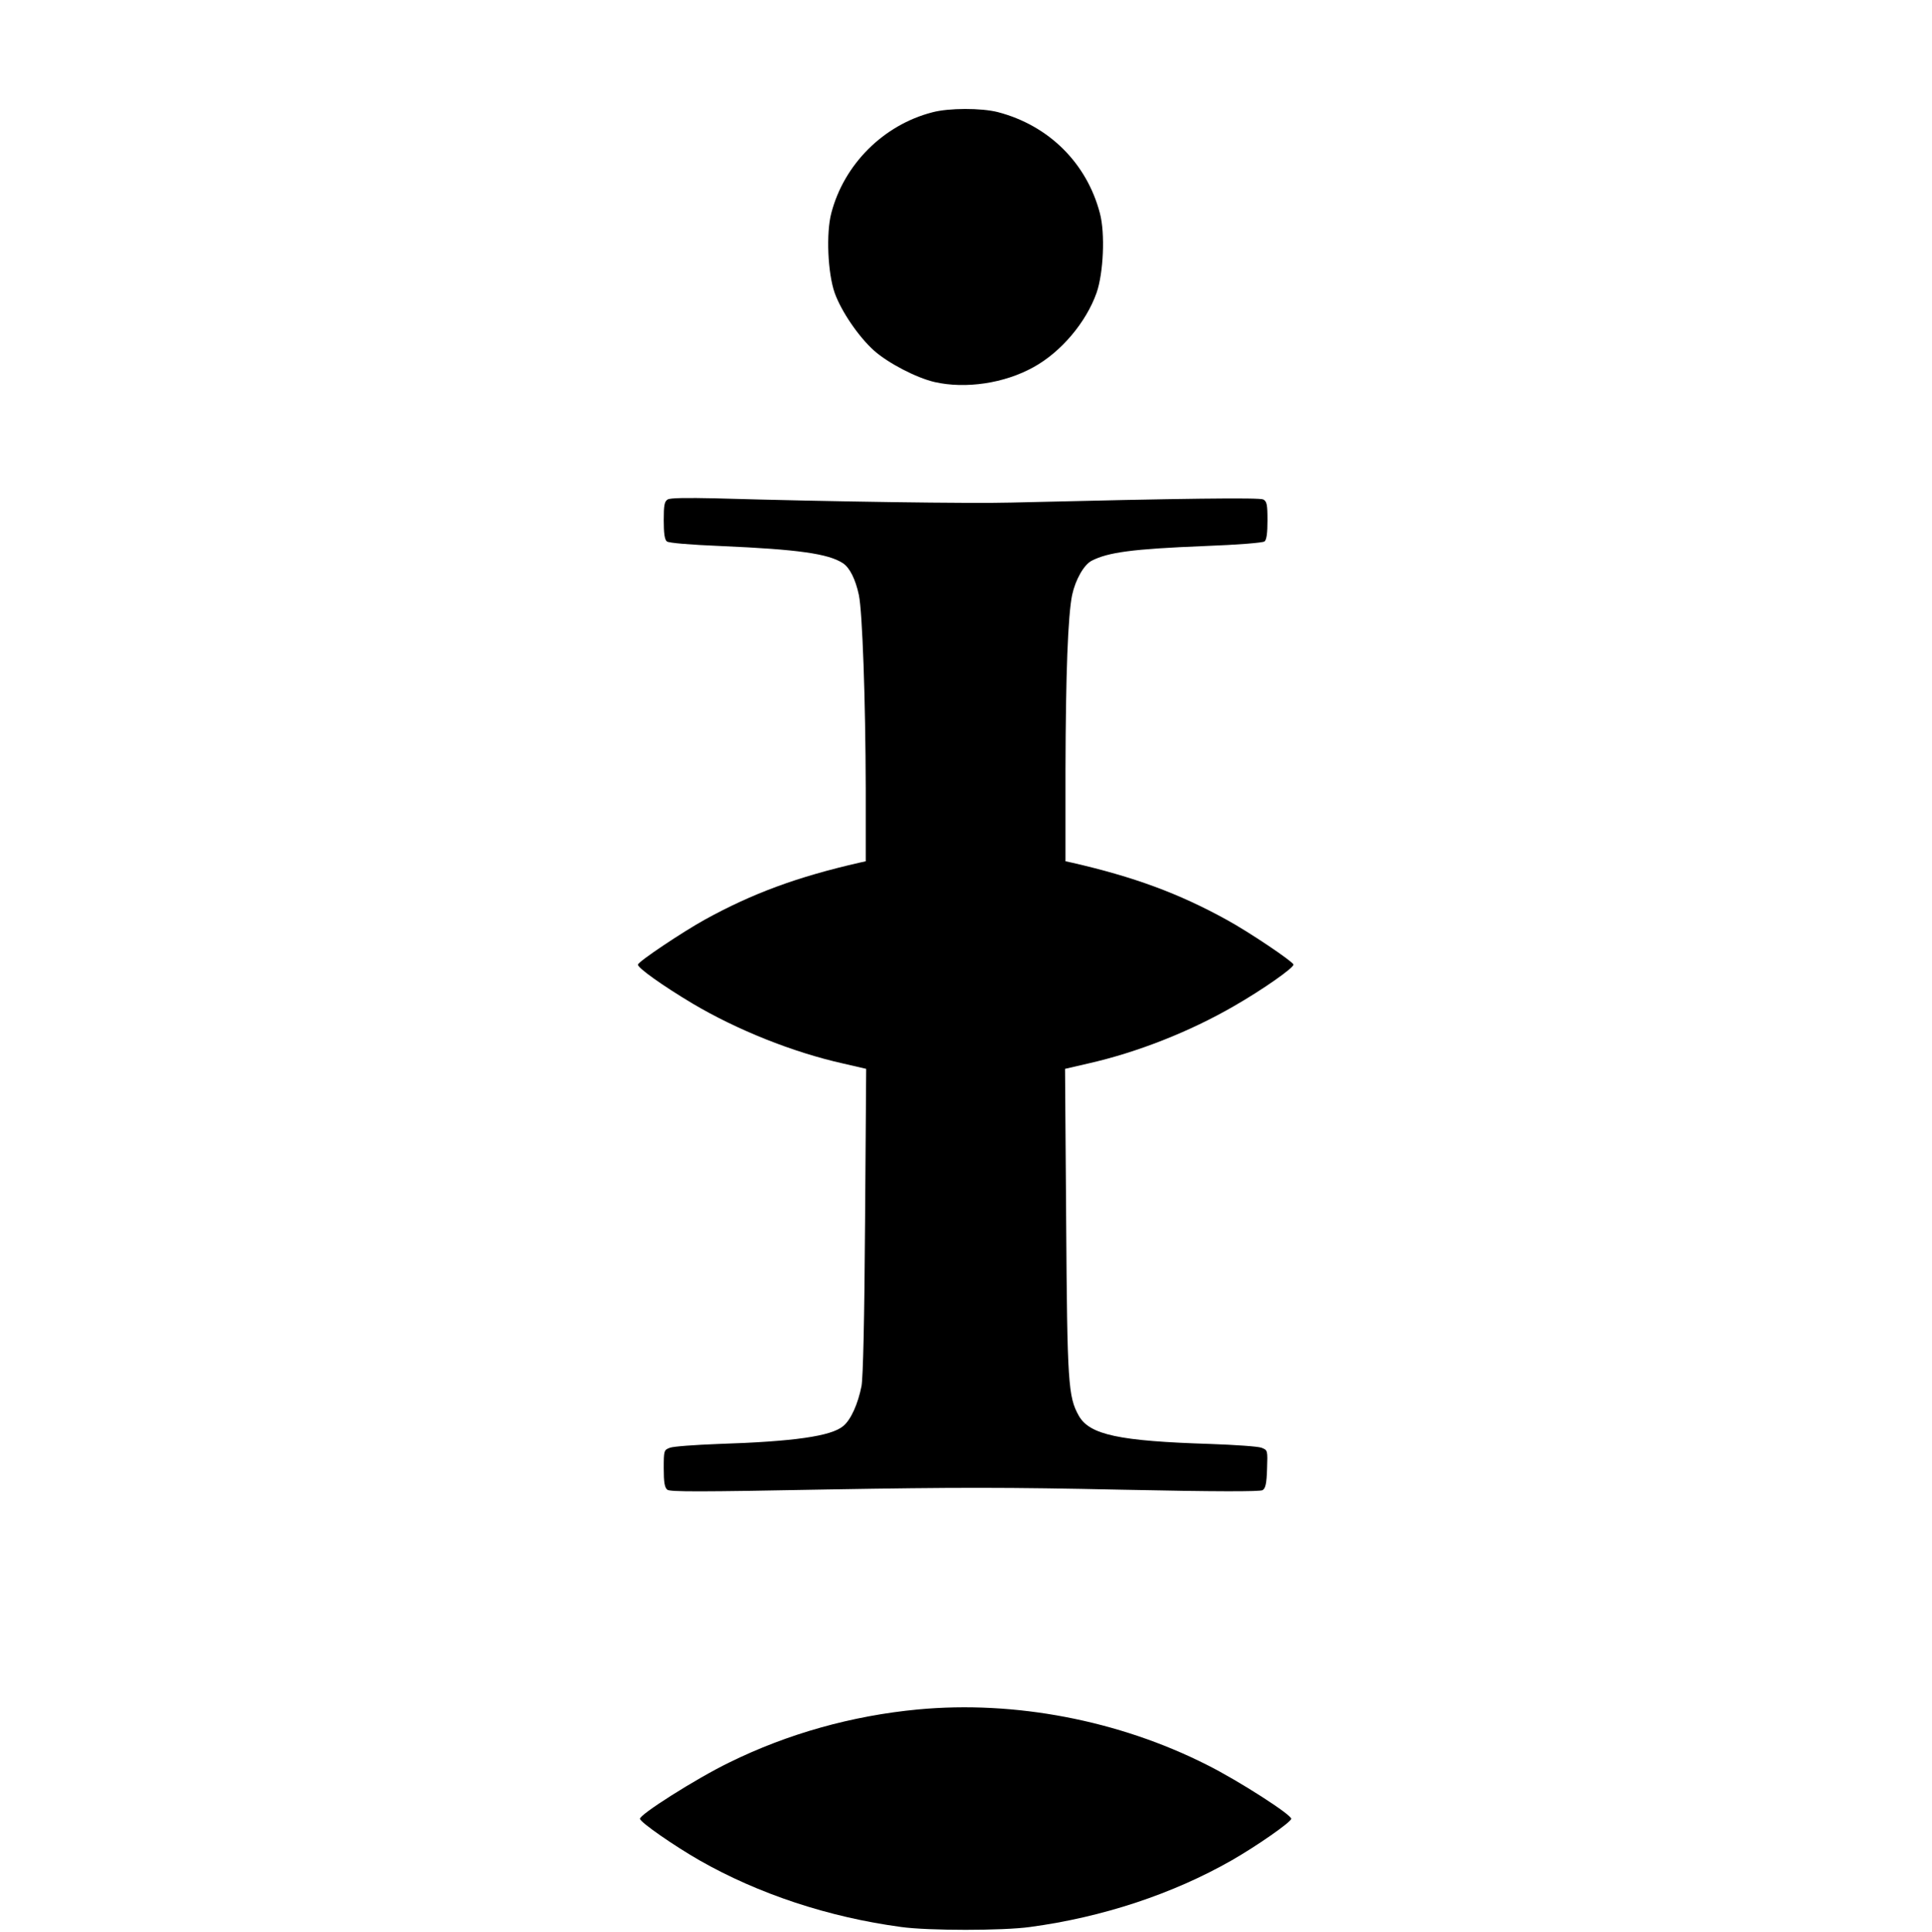
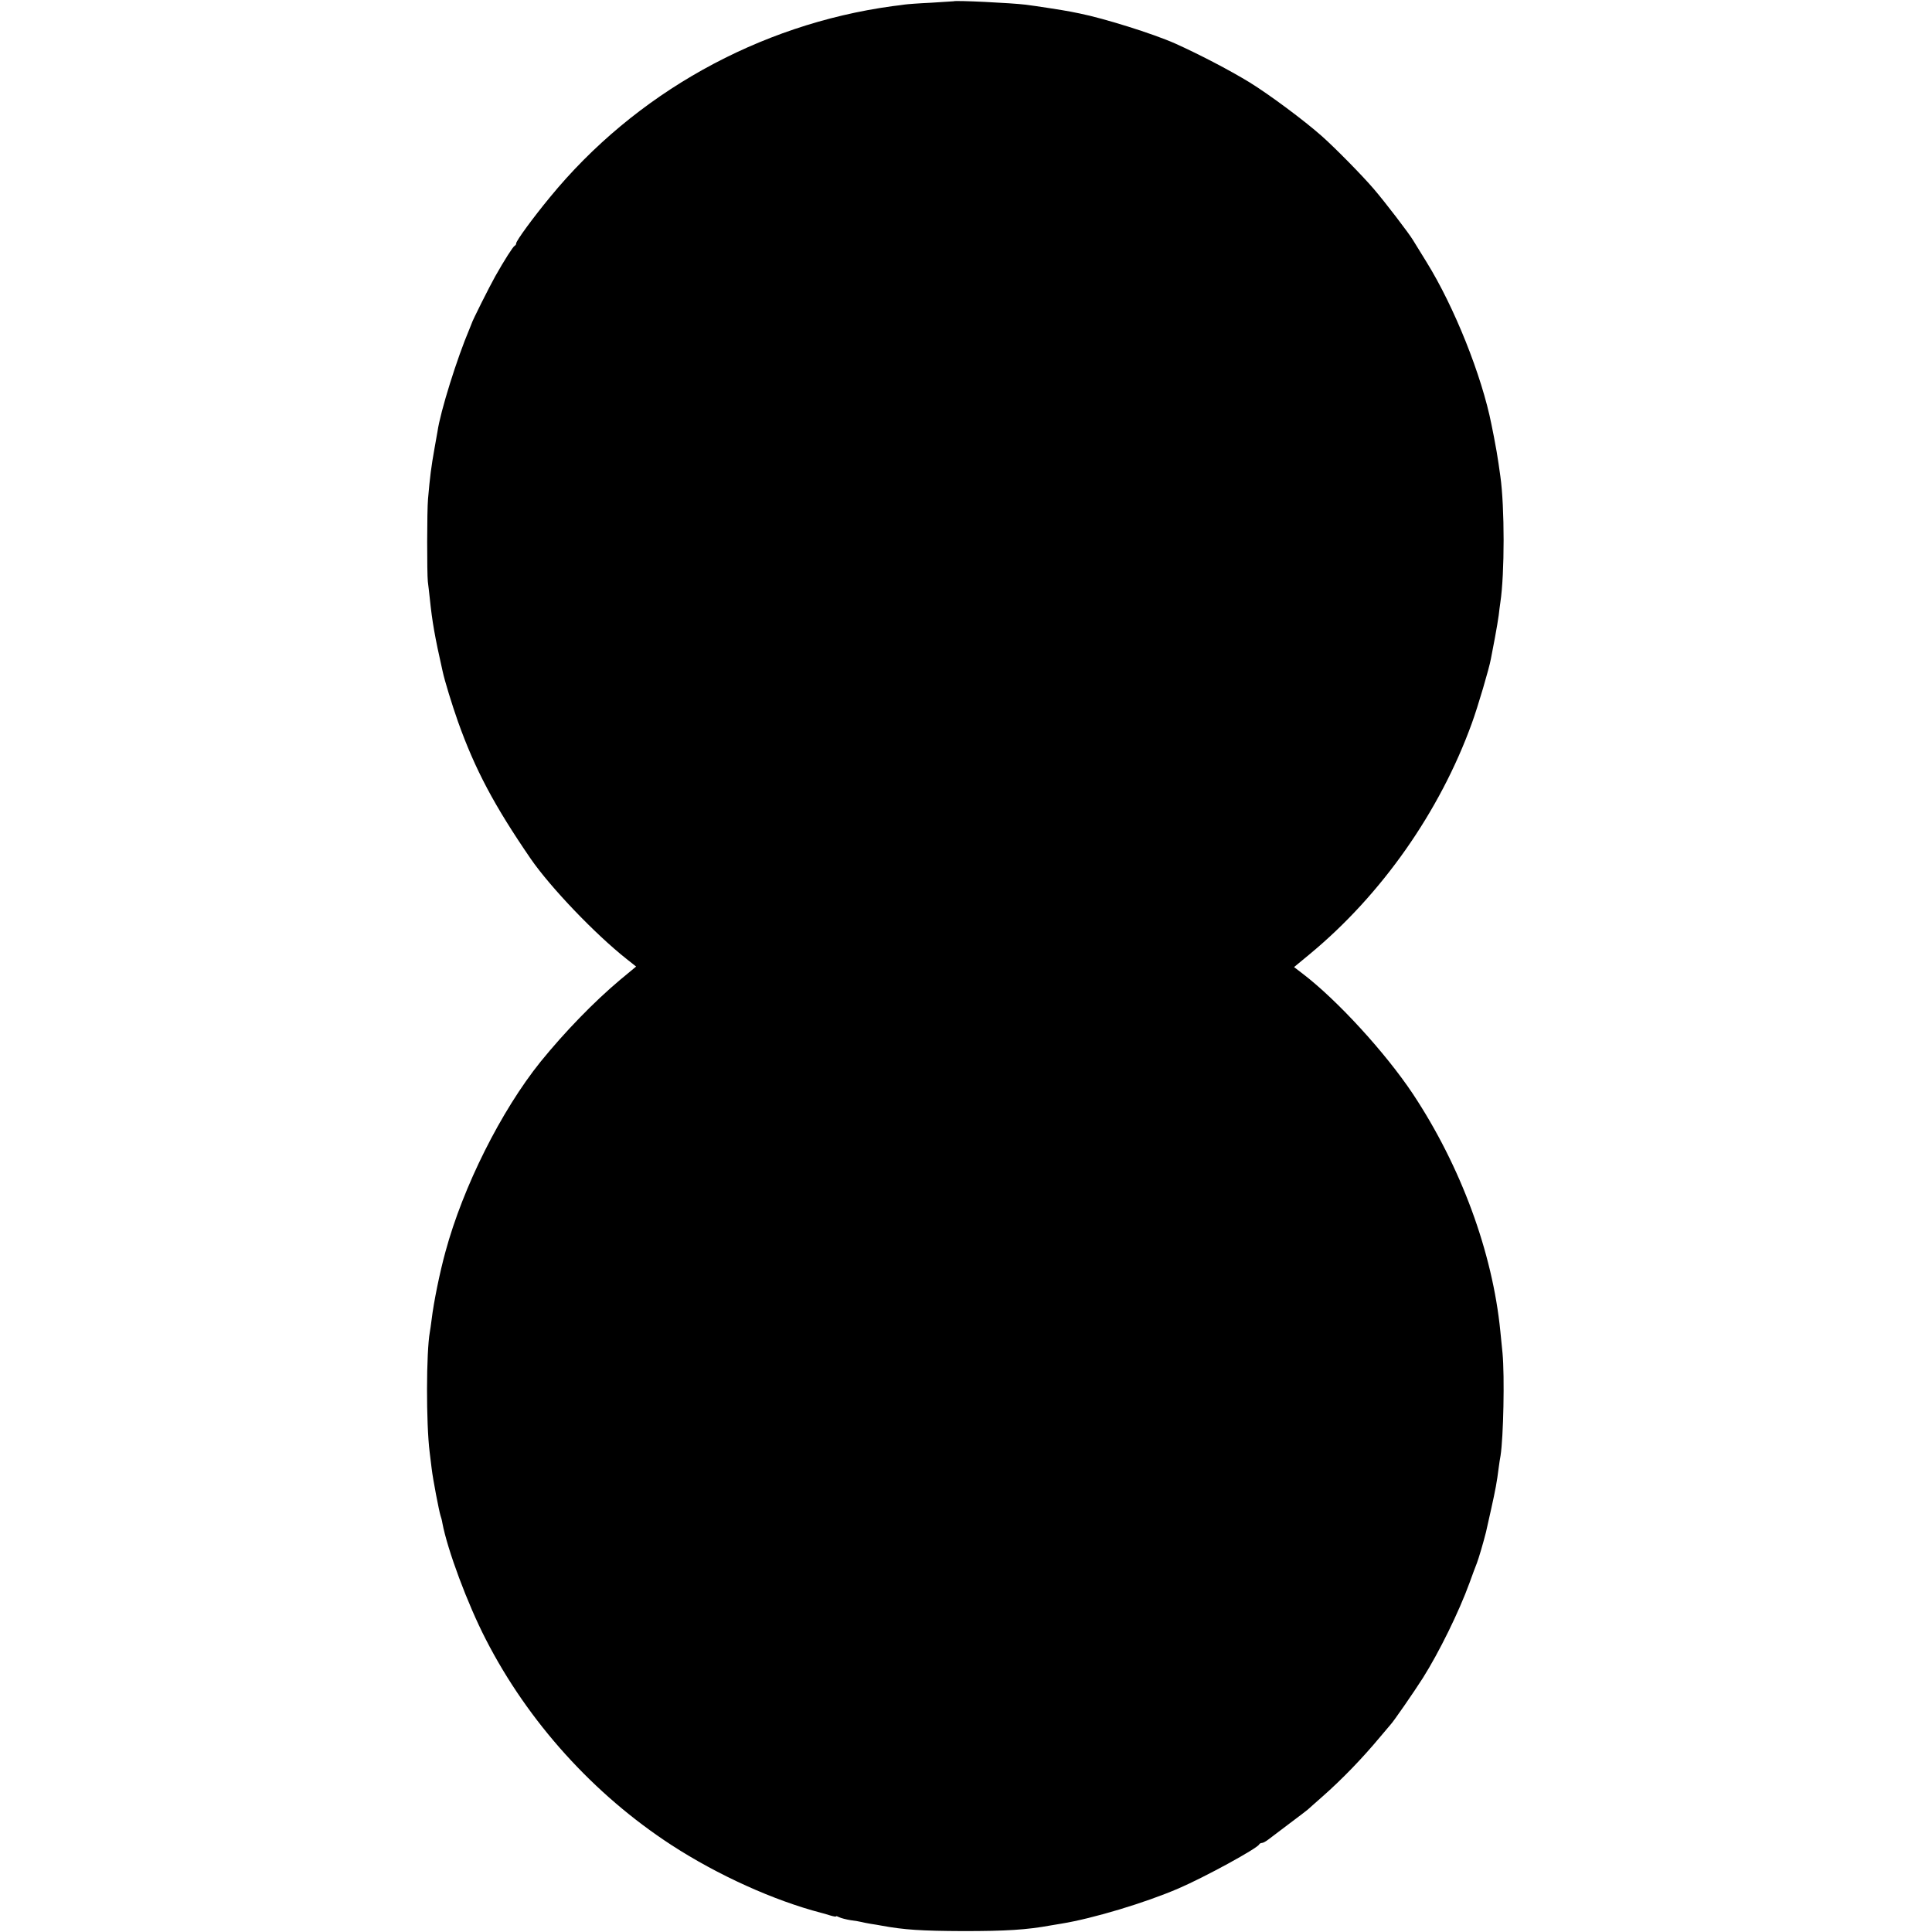
- <svg xmlns="http://www.w3.org/2000/svg" version="1.0" width="870pt" height="870pt" viewBox="0 0 870 870" preserveAspectRatio="xMidYMid meet">
-   <g transform="translate(0,870) scale(0.1,-0.1)" fill="#000000" stroke="none">
-     <path d="M4200 8194 c-221 -57 -398 -235 -455 -454 -24 -91 -16 -270 15 -359 30 -84 108 -198 177 -260 64 -57 191 -123 273 -142 140 -32 315 -6 446 67 124 68 237 202 284 335 31 89 39 268 15 358 -59 226 -230 396 -460 456 -74 19 -221 19 -295 -1z" />
-     <path d="M3008 6450 c-15 -9 -18 -26 -18 -94 0 -58 4 -87 14 -95 8 -7 102 -15 247 -21 343 -15 480 -34 546 -77 31 -20 57 -73 72 -143 16 -75 30 -475 31 -872 l0 -328 -27 -6 c-281 -64 -484 -139 -698 -257 -101 -56 -297 -187 -301 -202 -5 -13 112 -96 246 -176 199 -118 450 -219 678 -270 l104 -24 -5 -685 c-3 -451 -9 -705 -16 -744 -16 -81 -48 -152 -82 -180 -54 -46 -222 -70 -564 -81 -104 -4 -202 -11 -217 -17 -27 -10 -28 -12 -28 -93 0 -63 4 -86 16 -96 12 -10 143 -10 720 1 579 10 814 10 1325 -1 431 -9 626 -9 637 -2 13 8 18 29 20 95 3 85 3 85 -25 96 -15 6 -118 13 -228 17 -414 13 -546 41 -595 127 -48 86 -52 144 -57 878 l-5 685 104 24 c221 50 457 143 656 258 131 75 273 175 269 188 -5 15 -201 147 -302 202 -214 118 -417 193 -697 257 l-28 6 0 413 c1 430 11 694 30 787 15 69 53 136 88 154 74 38 184 53 506 66 159 6 265 15 273 21 9 8 13 38 13 95 0 72 -3 85 -19 94 -18 9 -355 5 -1135 -14 -180 -5 -811 4 -1331 19 -133 3 -206 2 -217 -5z" />
-     <path d="M4135 999 c-296 -28 -586 -109 -850 -239 -150 -73 -408 -237 -402 -254 5 -18 154 -121 267 -186 266 -152 583 -257 910 -301 122 -17 458 -17 580 0 327 44 644 149 910 301 113 65 261 168 267 186 5 16 -235 171 -381 244 -396 200 -864 290 -1301 249z" />
+ <svg xmlns="http://www.w3.org/2000/svg" version="1.0" width="1063pt" height="1063pt" viewBox="0 0 1063 1063" preserveAspectRatio="xMidYMid meet">
+   <g transform="translate(0,1063) scale(0.1,-0.1)" fill="#000000" stroke="none">
+     <path d="M5247 10623 c-1 0 -57 -4 -124 -8 -67 -3 -132 -8 -145 -10 -12 -2 -44 -6 -69 -9 -735 -101 -1415 -480 -1883 -1051 -94 -114 -186 -240 -186 -254 0 -5 -3 -11 -8 -13 -9 -4 -58 -81 -107 -168 -32 -57 -127 -246 -130 -260 -1 -3 -6 -16 -12 -30 -68 -160 -160 -453 -176 -565 -3 -16 -10 -57 -16 -90 -19 -107 -25 -155 -36 -280 -6 -66 -6 -410 -1 -455 3 -19 7 -62 11 -95 13 -125 27 -207 70 -397 12 -56 52 -185 85 -279 94 -263 199 -461 400 -754 109 -158 355 -415 527 -551 l53 -42 -88 -73 c-144 -121 -304 -286 -438 -451 -217 -270 -426 -687 -523 -1045 -31 -112 -65 -279 -76 -372 -4 -30 -8 -61 -10 -70 -20 -110 -21 -502 -1 -661 2 -19 7 -60 11 -90 7 -60 41 -236 49 -260 3 -8 8 -26 10 -40 28 -148 138 -444 239 -640 232 -453 593 -853 1022 -1132 254 -165 563 -305 825 -373 8 -2 30 -8 48 -14 17 -5 32 -8 32 -5 0 3 8 0 18 -5 10 -5 38 -12 62 -16 25 -3 52 -8 60 -10 8 -2 31 -7 50 -10 19 -3 46 -7 60 -10 125 -23 218 -29 450 -30 237 0 348 7 480 31 14 2 41 7 60 10 173 28 462 115 645 194 142 61 435 221 443 242 2 4 9 8 15 8 7 0 23 9 37 20 14 11 66 50 115 87 50 37 95 72 101 77 7 6 42 38 80 71 108 95 220 211 319 330 28 33 52 62 55 65 14 13 132 184 179 258 90 143 198 363 256 522 15 41 33 91 41 110 11 29 35 111 50 170 2 8 15 65 28 125 24 108 32 150 42 230 3 22 7 51 10 65 16 101 23 437 11 565 -4 39 -9 93 -12 120 -43 436 -218 909 -481 1306 -152 228 -417 517 -607 662 l-47 36 87 72 c394 326 715 783 891 1269 33 90 96 304 105 355 3 17 13 68 22 115 9 47 18 103 21 125 2 22 7 54 9 70 24 158 24 526 0 695 -3 19 -7 51 -10 70 -6 43 -13 81 -25 145 -6 28 -12 59 -14 70 -53 268 -204 646 -357 893 -35 57 -68 110 -74 120 -21 36 -155 211 -216 282 -65 76 -213 226 -285 290 -99 88 -292 231 -399 297 -115 70 -279 155 -410 214 -122 54 -391 138 -525 165 -14 3 -36 7 -50 10 -34 7 -196 32 -245 38 -80 10 -392 25 -398 19z" />
  </g>
</svg>
